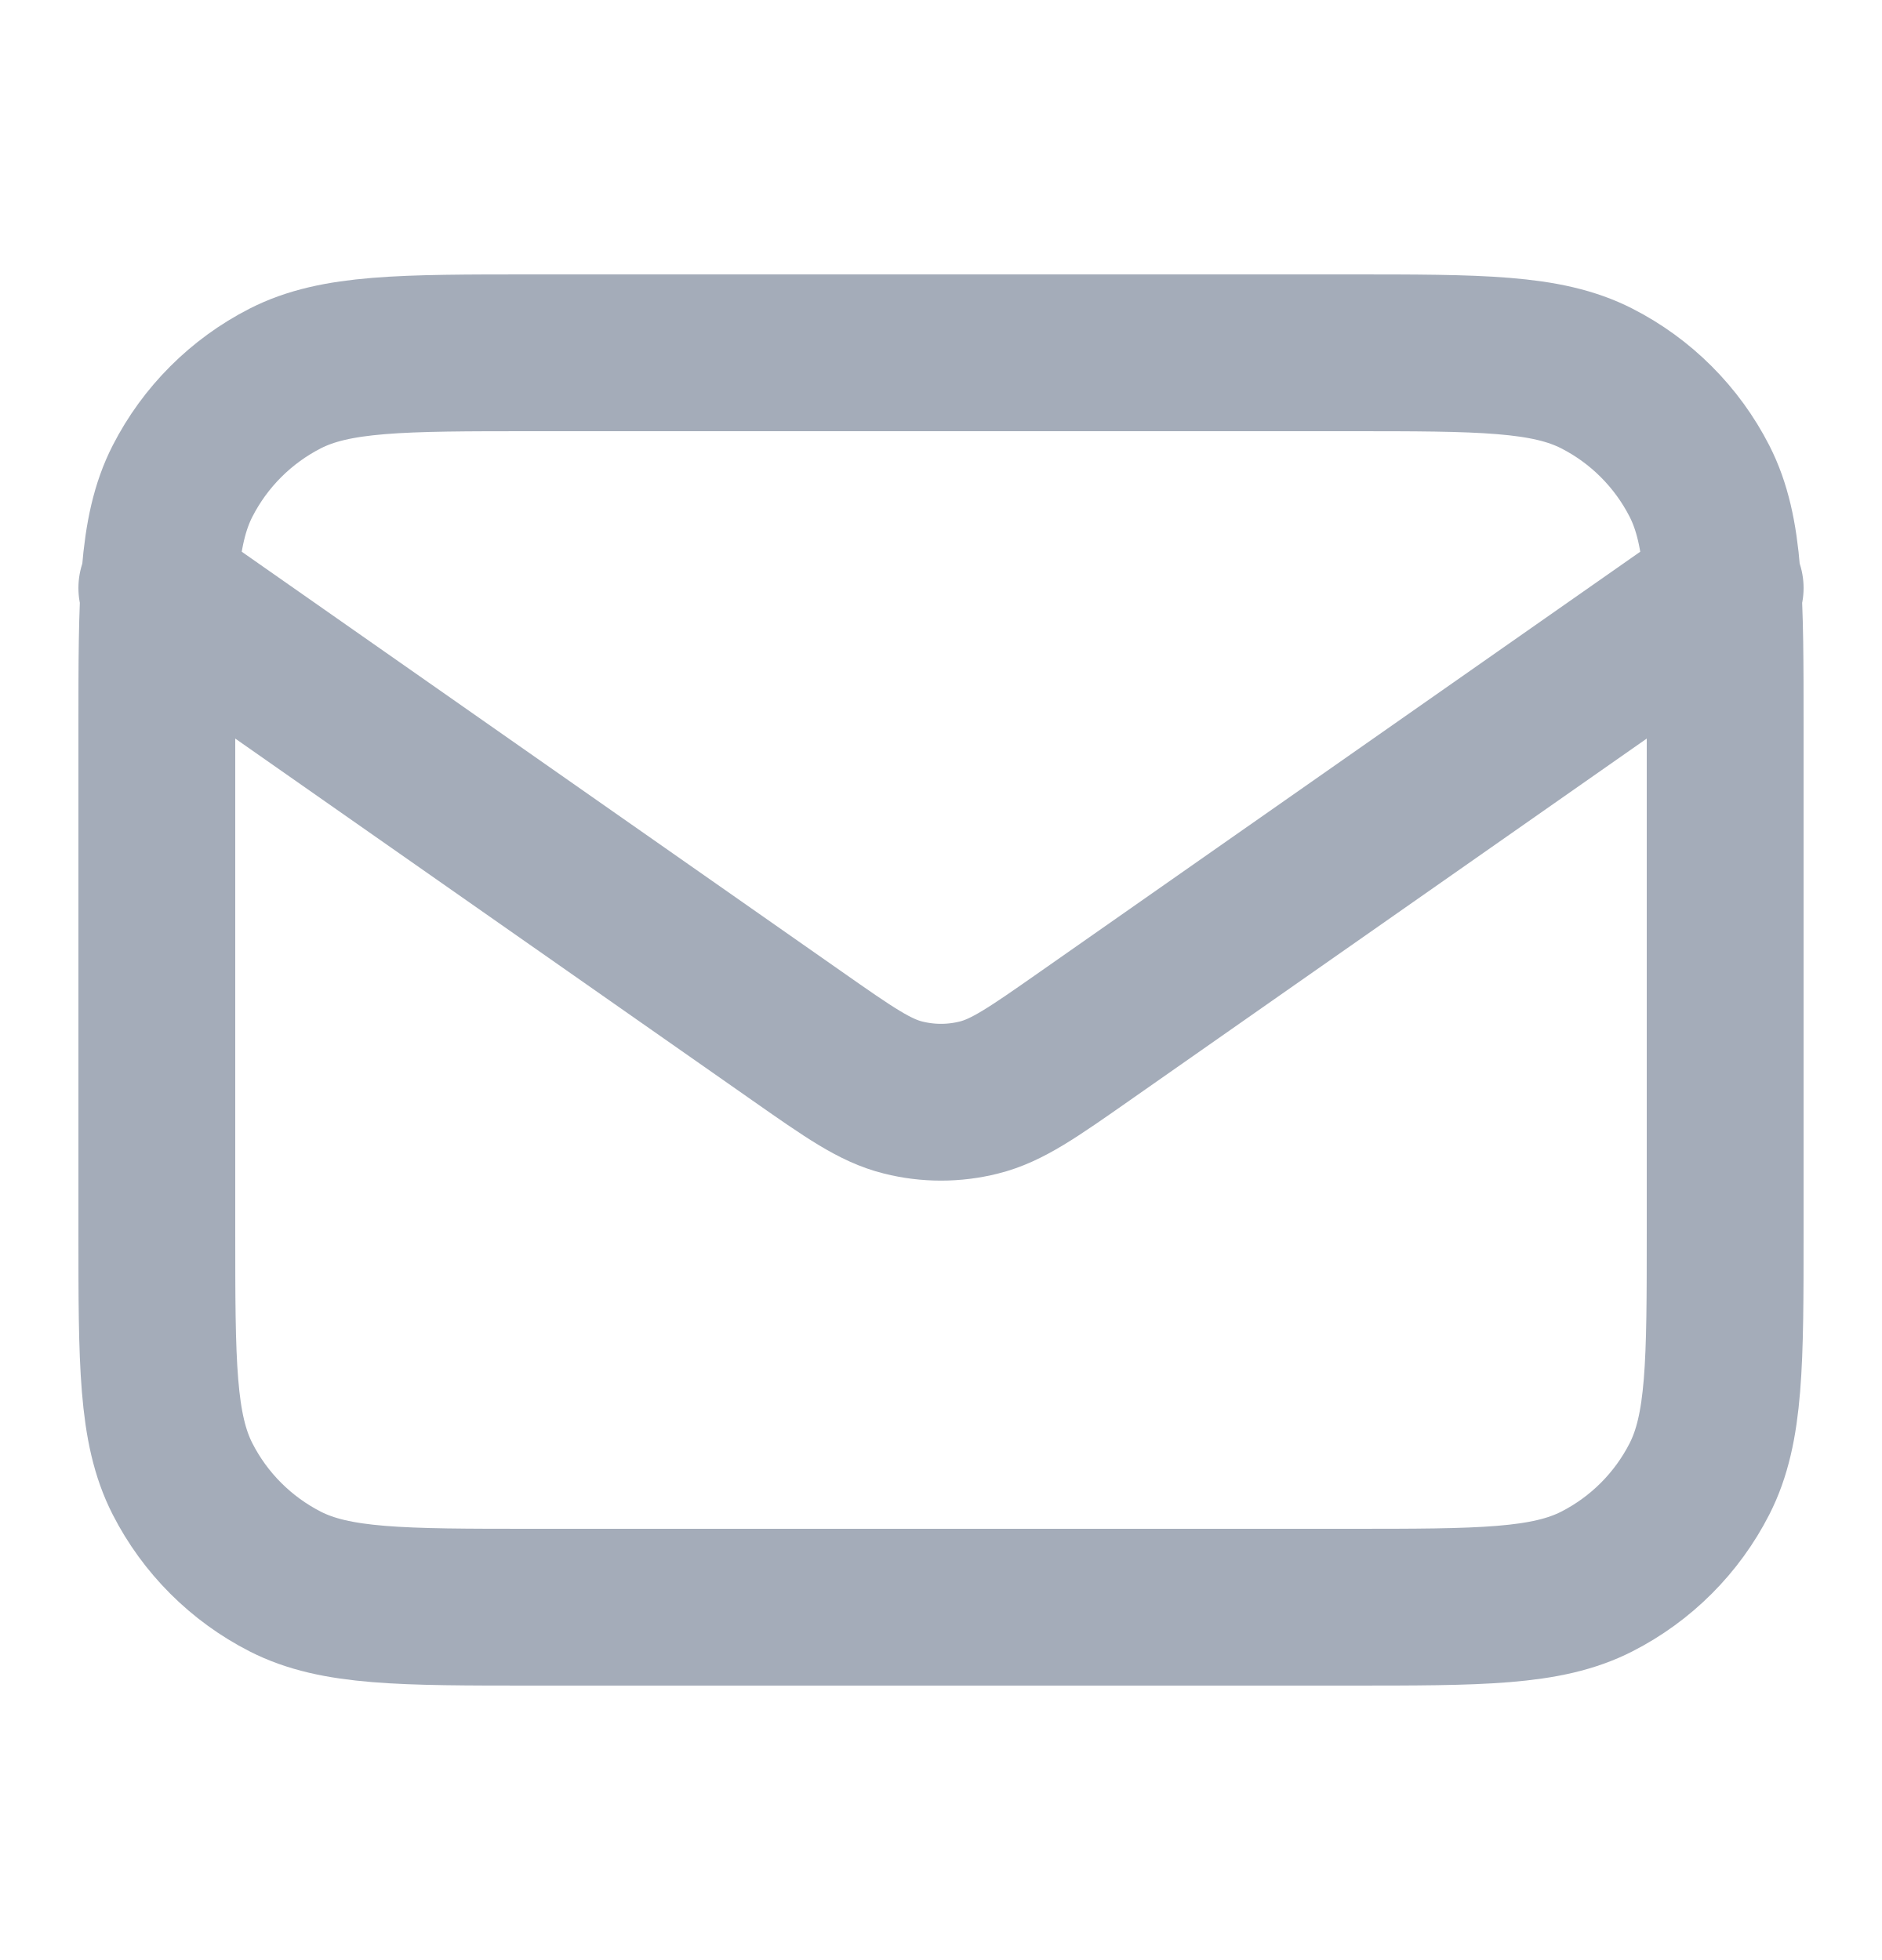
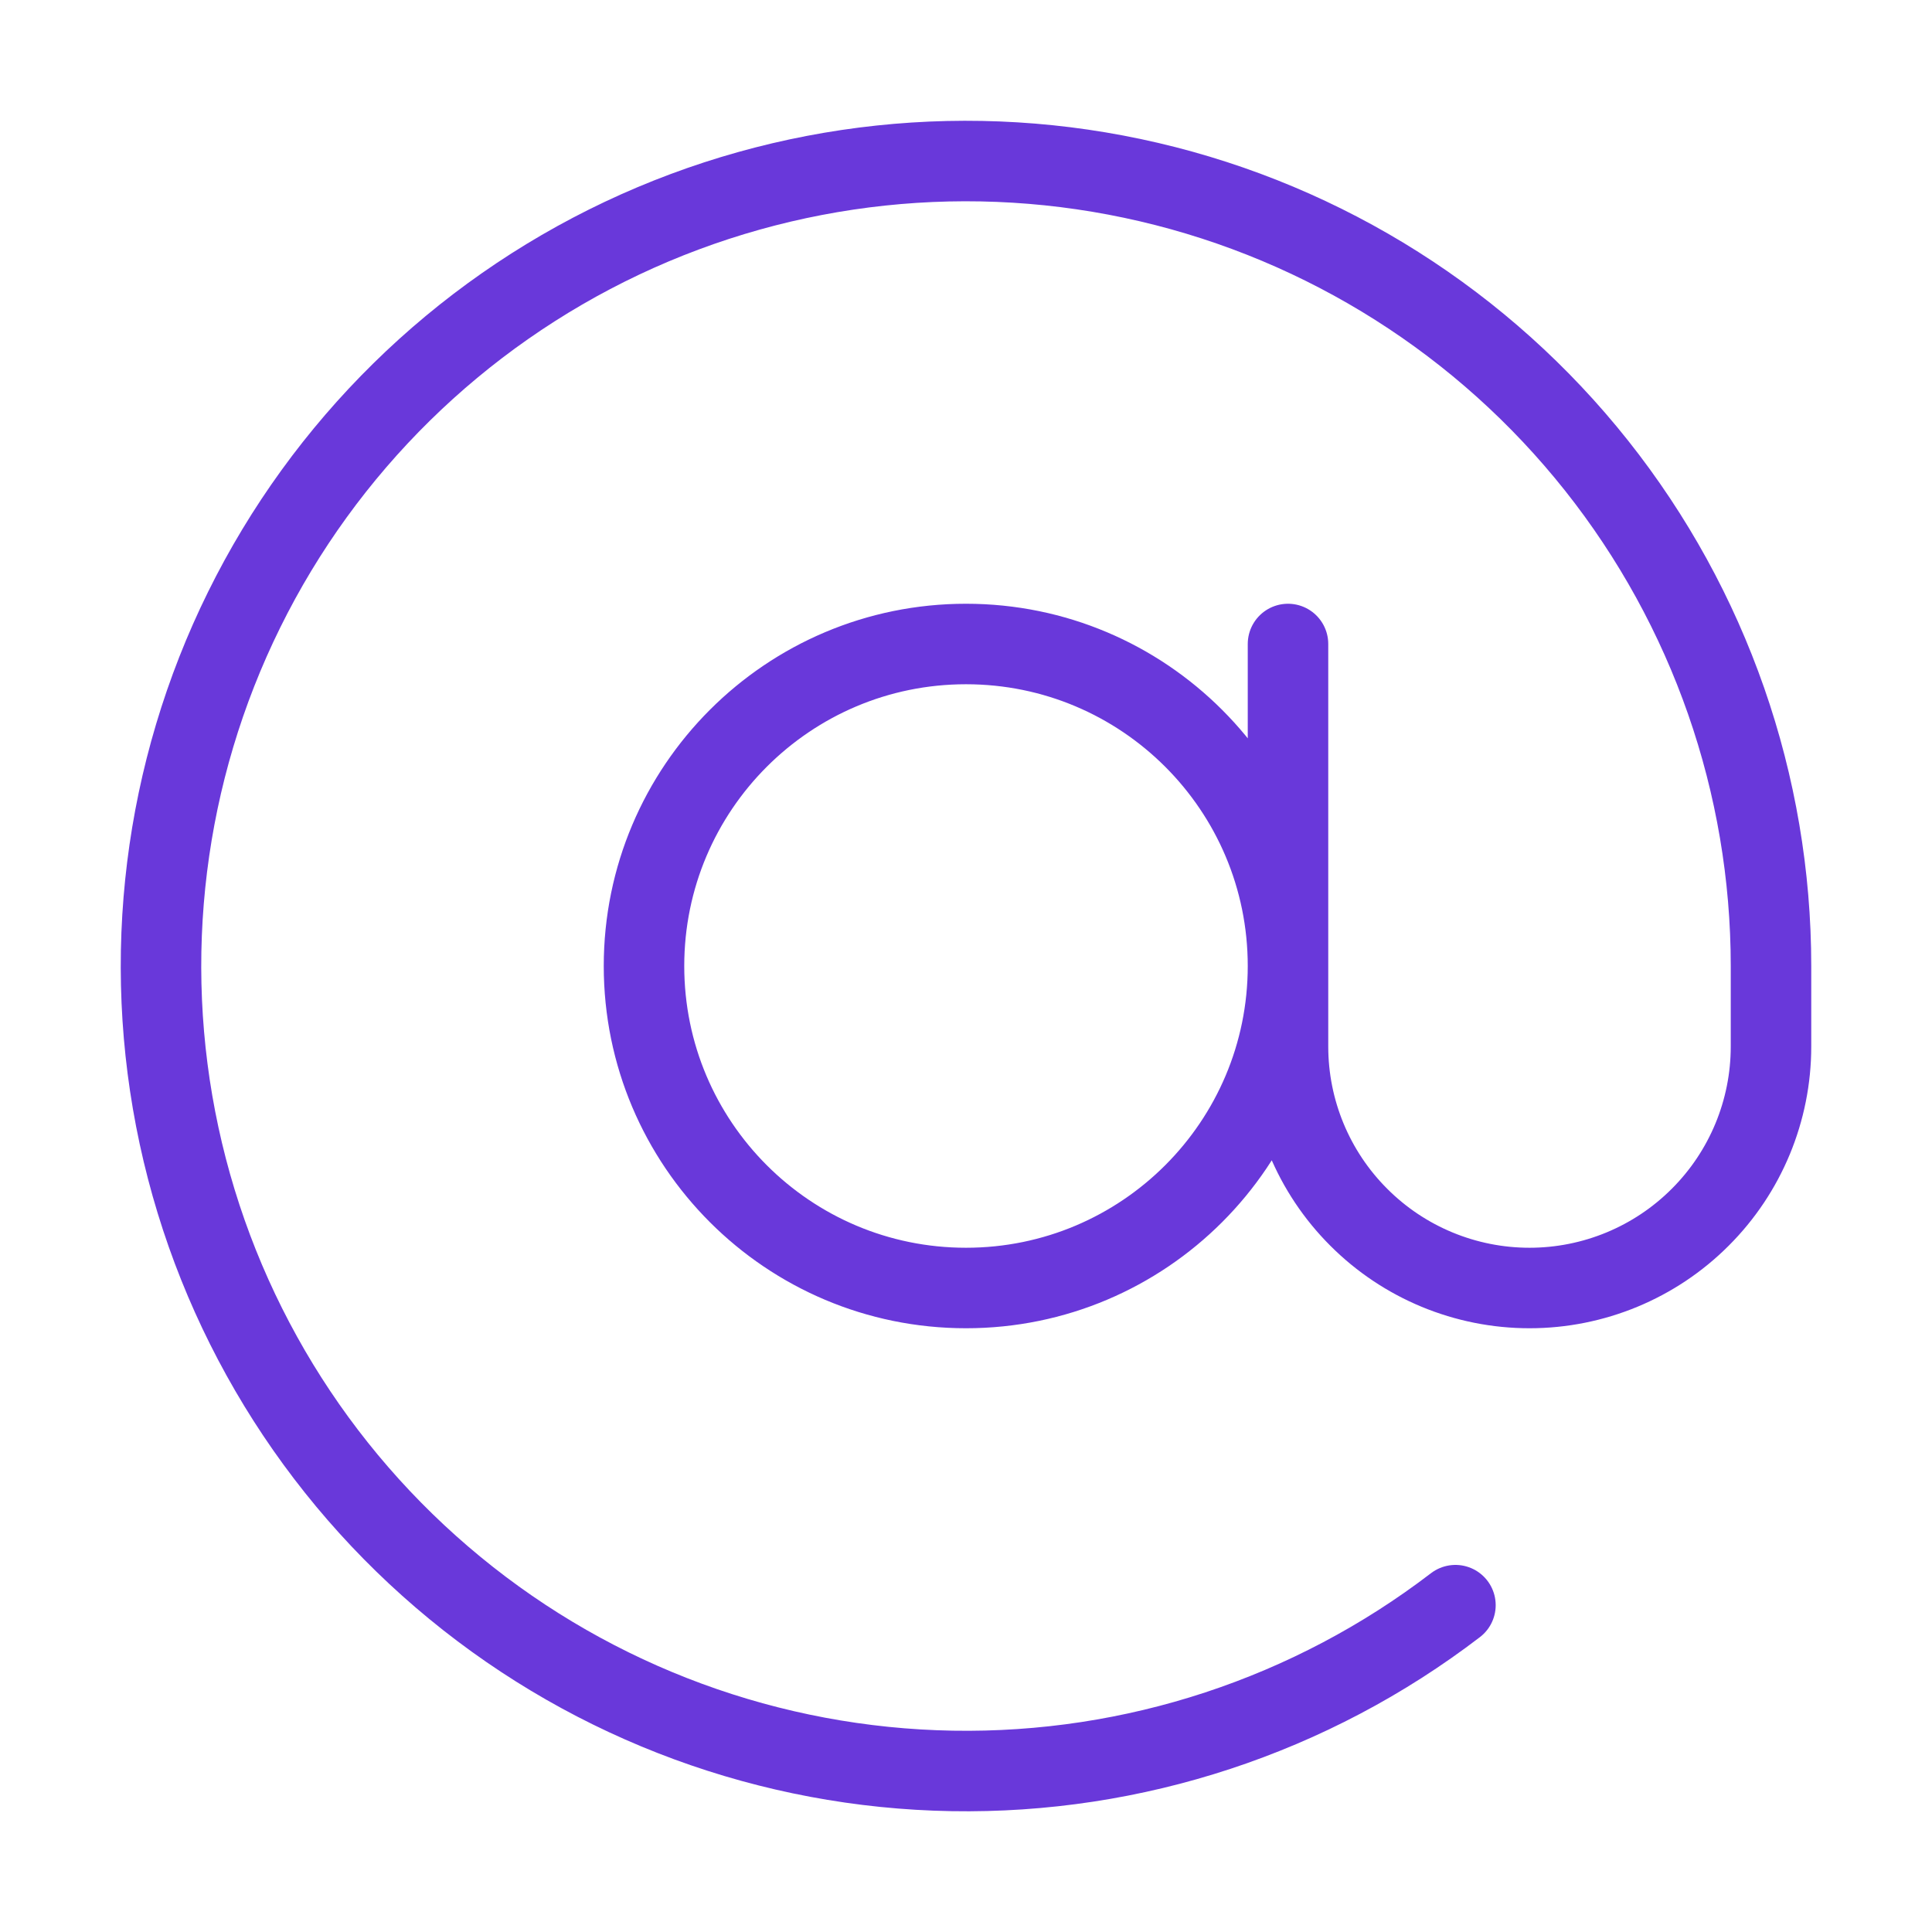
- <svg xmlns="http://www.w3.org/2000/svg" width="24" height="25" viewBox="0 0 24 25" fill="none">
-   <path d="M2 7.5L10.165 13.215C10.826 13.678 11.157 13.91 11.516 13.999C11.834 14.079 12.166 14.079 12.484 13.999C12.843 13.91 13.174 13.678 13.835 13.215L22 7.5M6.8 20.5H17.2C18.88 20.5 19.72 20.5 20.362 20.173C20.927 19.885 21.385 19.427 21.673 18.862C22 18.22 22 17.38 22 15.7V9.3C22 7.62 22 6.78 21.673 6.138C21.385 5.574 20.927 5.115 20.362 4.827C19.72 4.5 18.88 4.5 17.2 4.5H6.8C5.12 4.5 4.28 4.5 3.638 4.827C3.074 5.115 2.615 5.574 2.327 6.138C2 6.78 2 7.62 2 9.3V15.7C2 17.38 2 18.22 2.327 18.862C2.615 19.427 3.074 19.885 3.638 20.173C4.28 20.5 5.12 20.5 6.8 20.5Z" stroke="#A4ACB9" stroke-width="2" stroke-linecap="round" stroke-linejoin="round" />
+ <svg xmlns="http://www.w3.org/2000/svg" width="24" height="24" viewBox="0 0 24 24" fill="none">
+   <path d="M16 8V13C16 13.796 16.316 14.559 16.879 15.121C17.441 15.684 18.204 16 19 16C19.796 16 20.559 15.684 21.121 15.121C21.684 14.559 22 13.796 22 13V12C22 9.743 21.236 7.552 19.833 5.784C18.43 4.016 16.471 2.775 14.273 2.262C12.075 1.749 9.768 1.995 7.727 2.959C5.687 3.924 4.032 5.55 3.033 7.574C2.034 9.597 1.749 11.9 2.224 14.106C2.699 16.312 3.907 18.293 5.651 19.726C7.394 21.159 9.571 21.96 11.828 21.999C14.085 22.038 16.288 21.312 18.08 19.94M16 12C16 14.209 14.209 16 12 16C9.791 16 8 14.209 8 12C8 9.791 9.791 8 12 8C14.209 8 16 9.791 16 12Z" stroke="#6938DA" stroke-linecap="round" stroke-linejoin="round" />
</svg>
